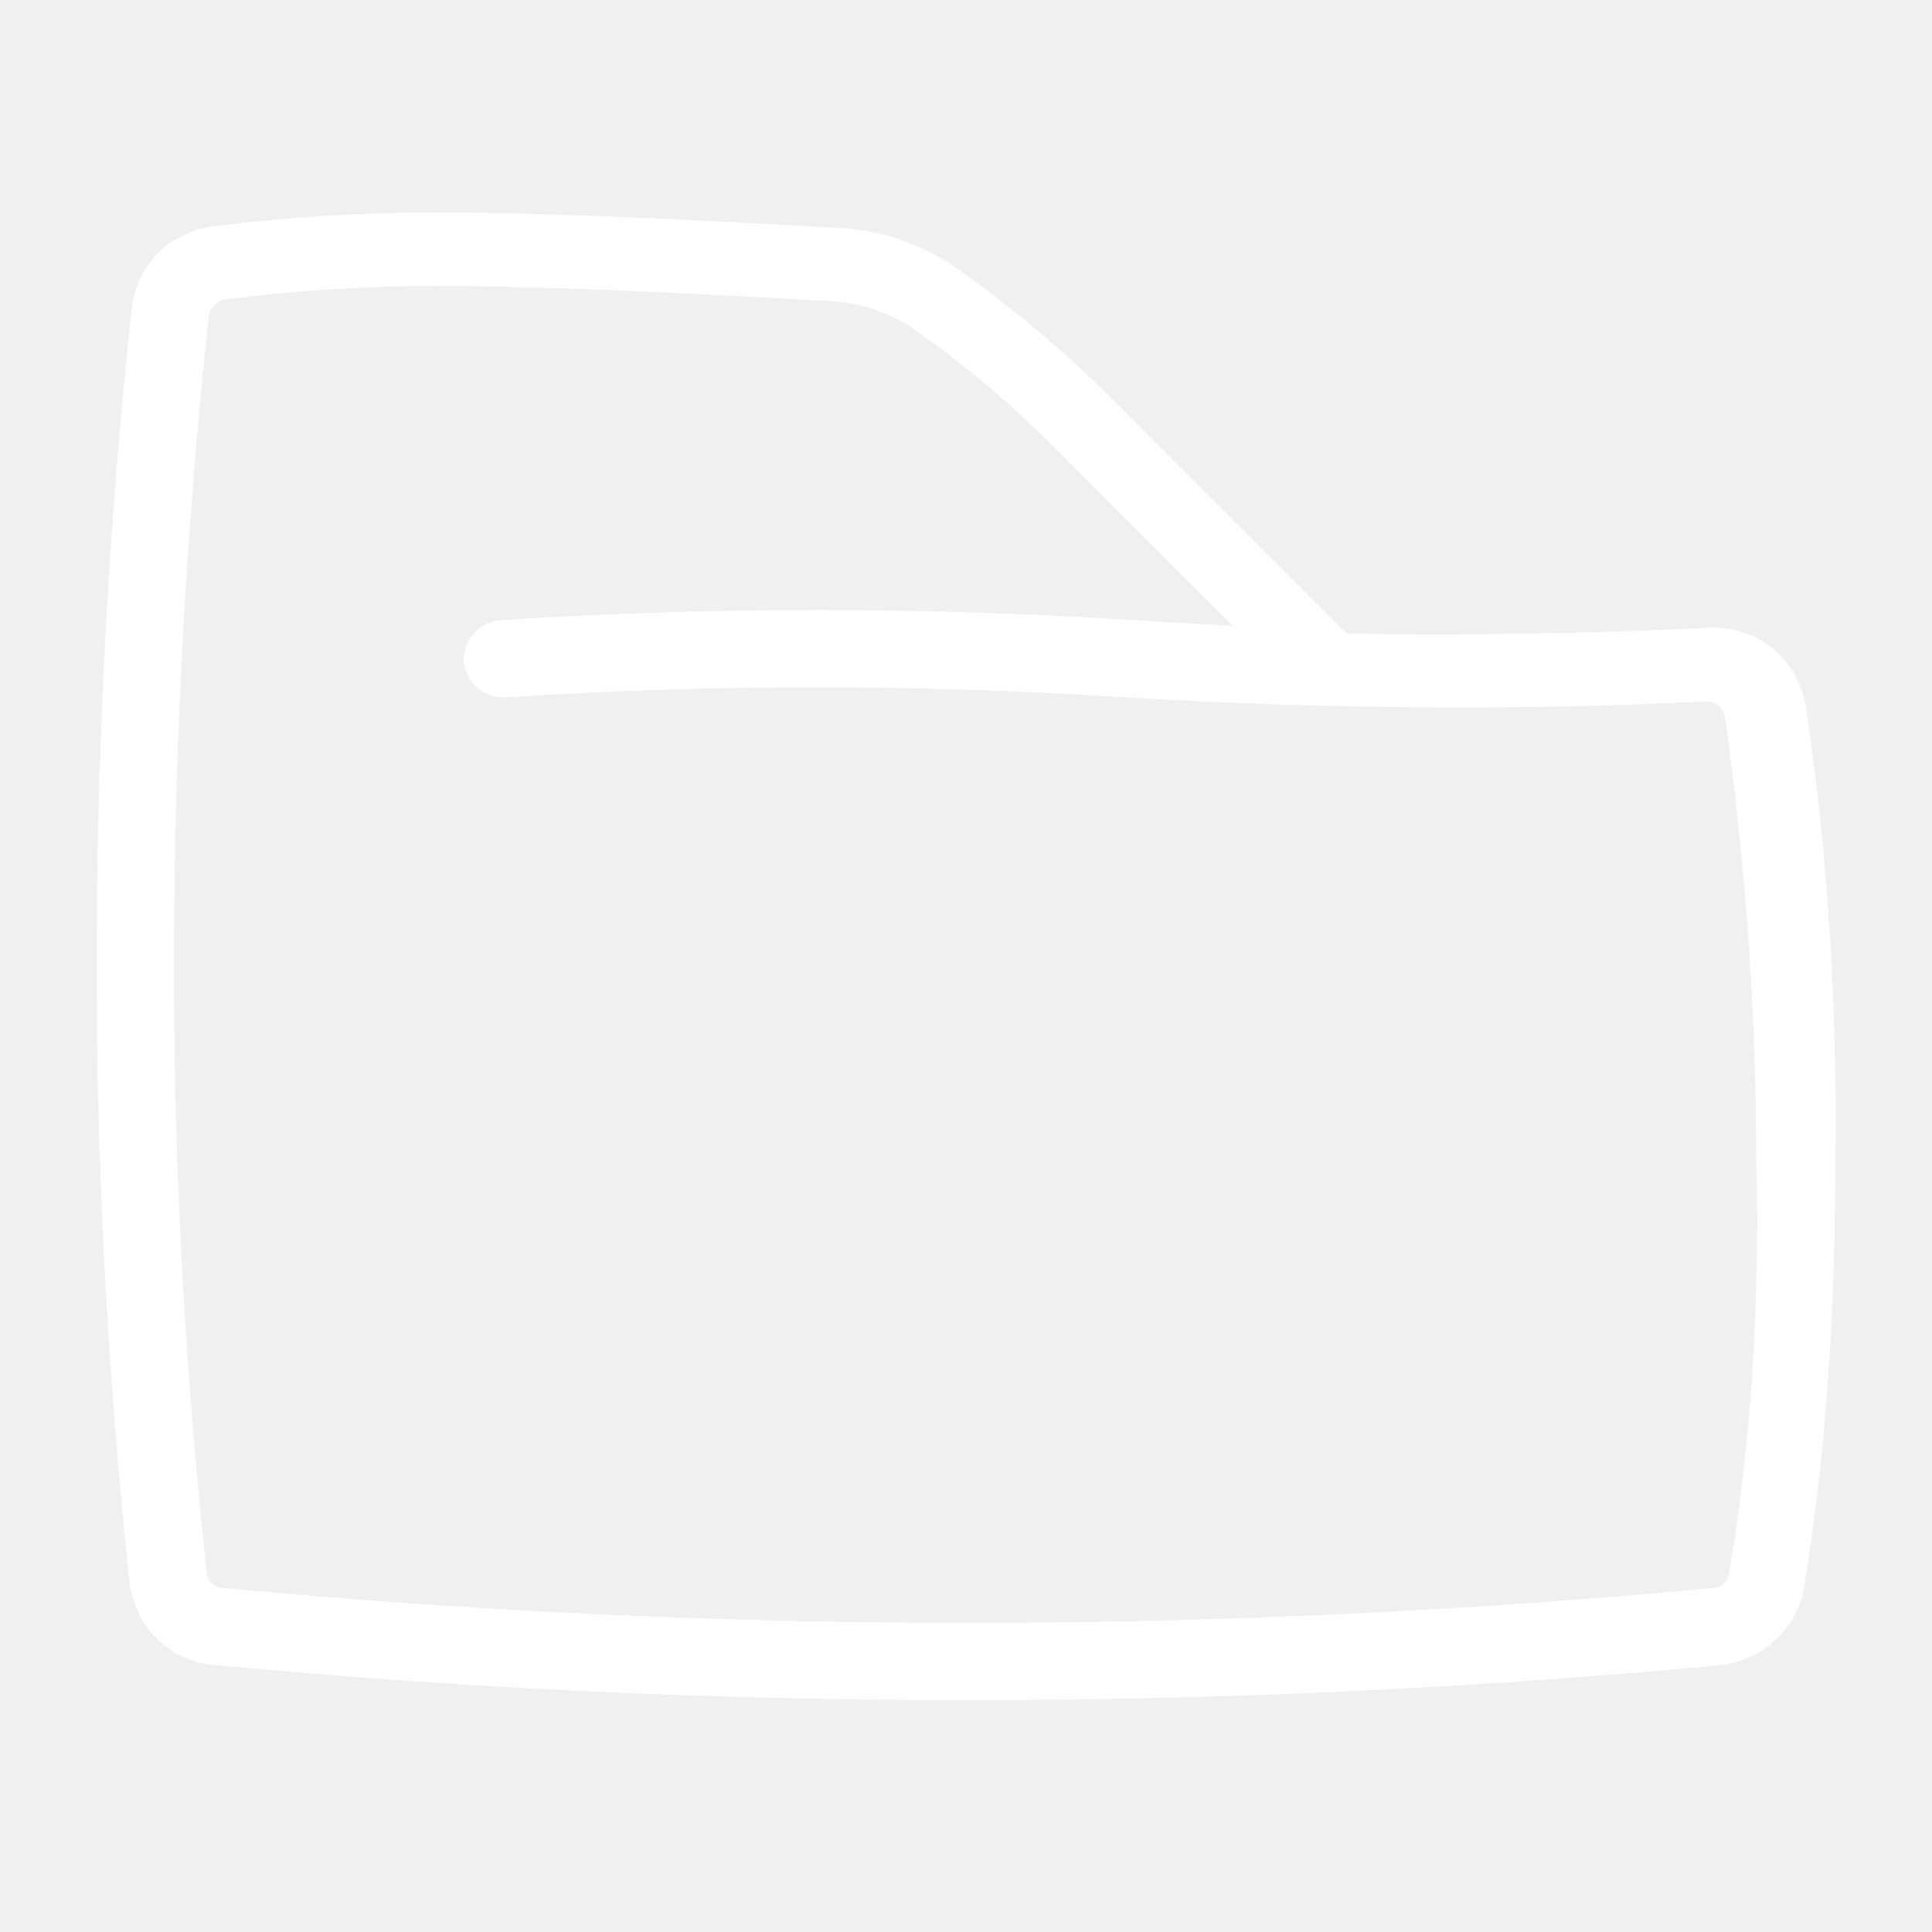
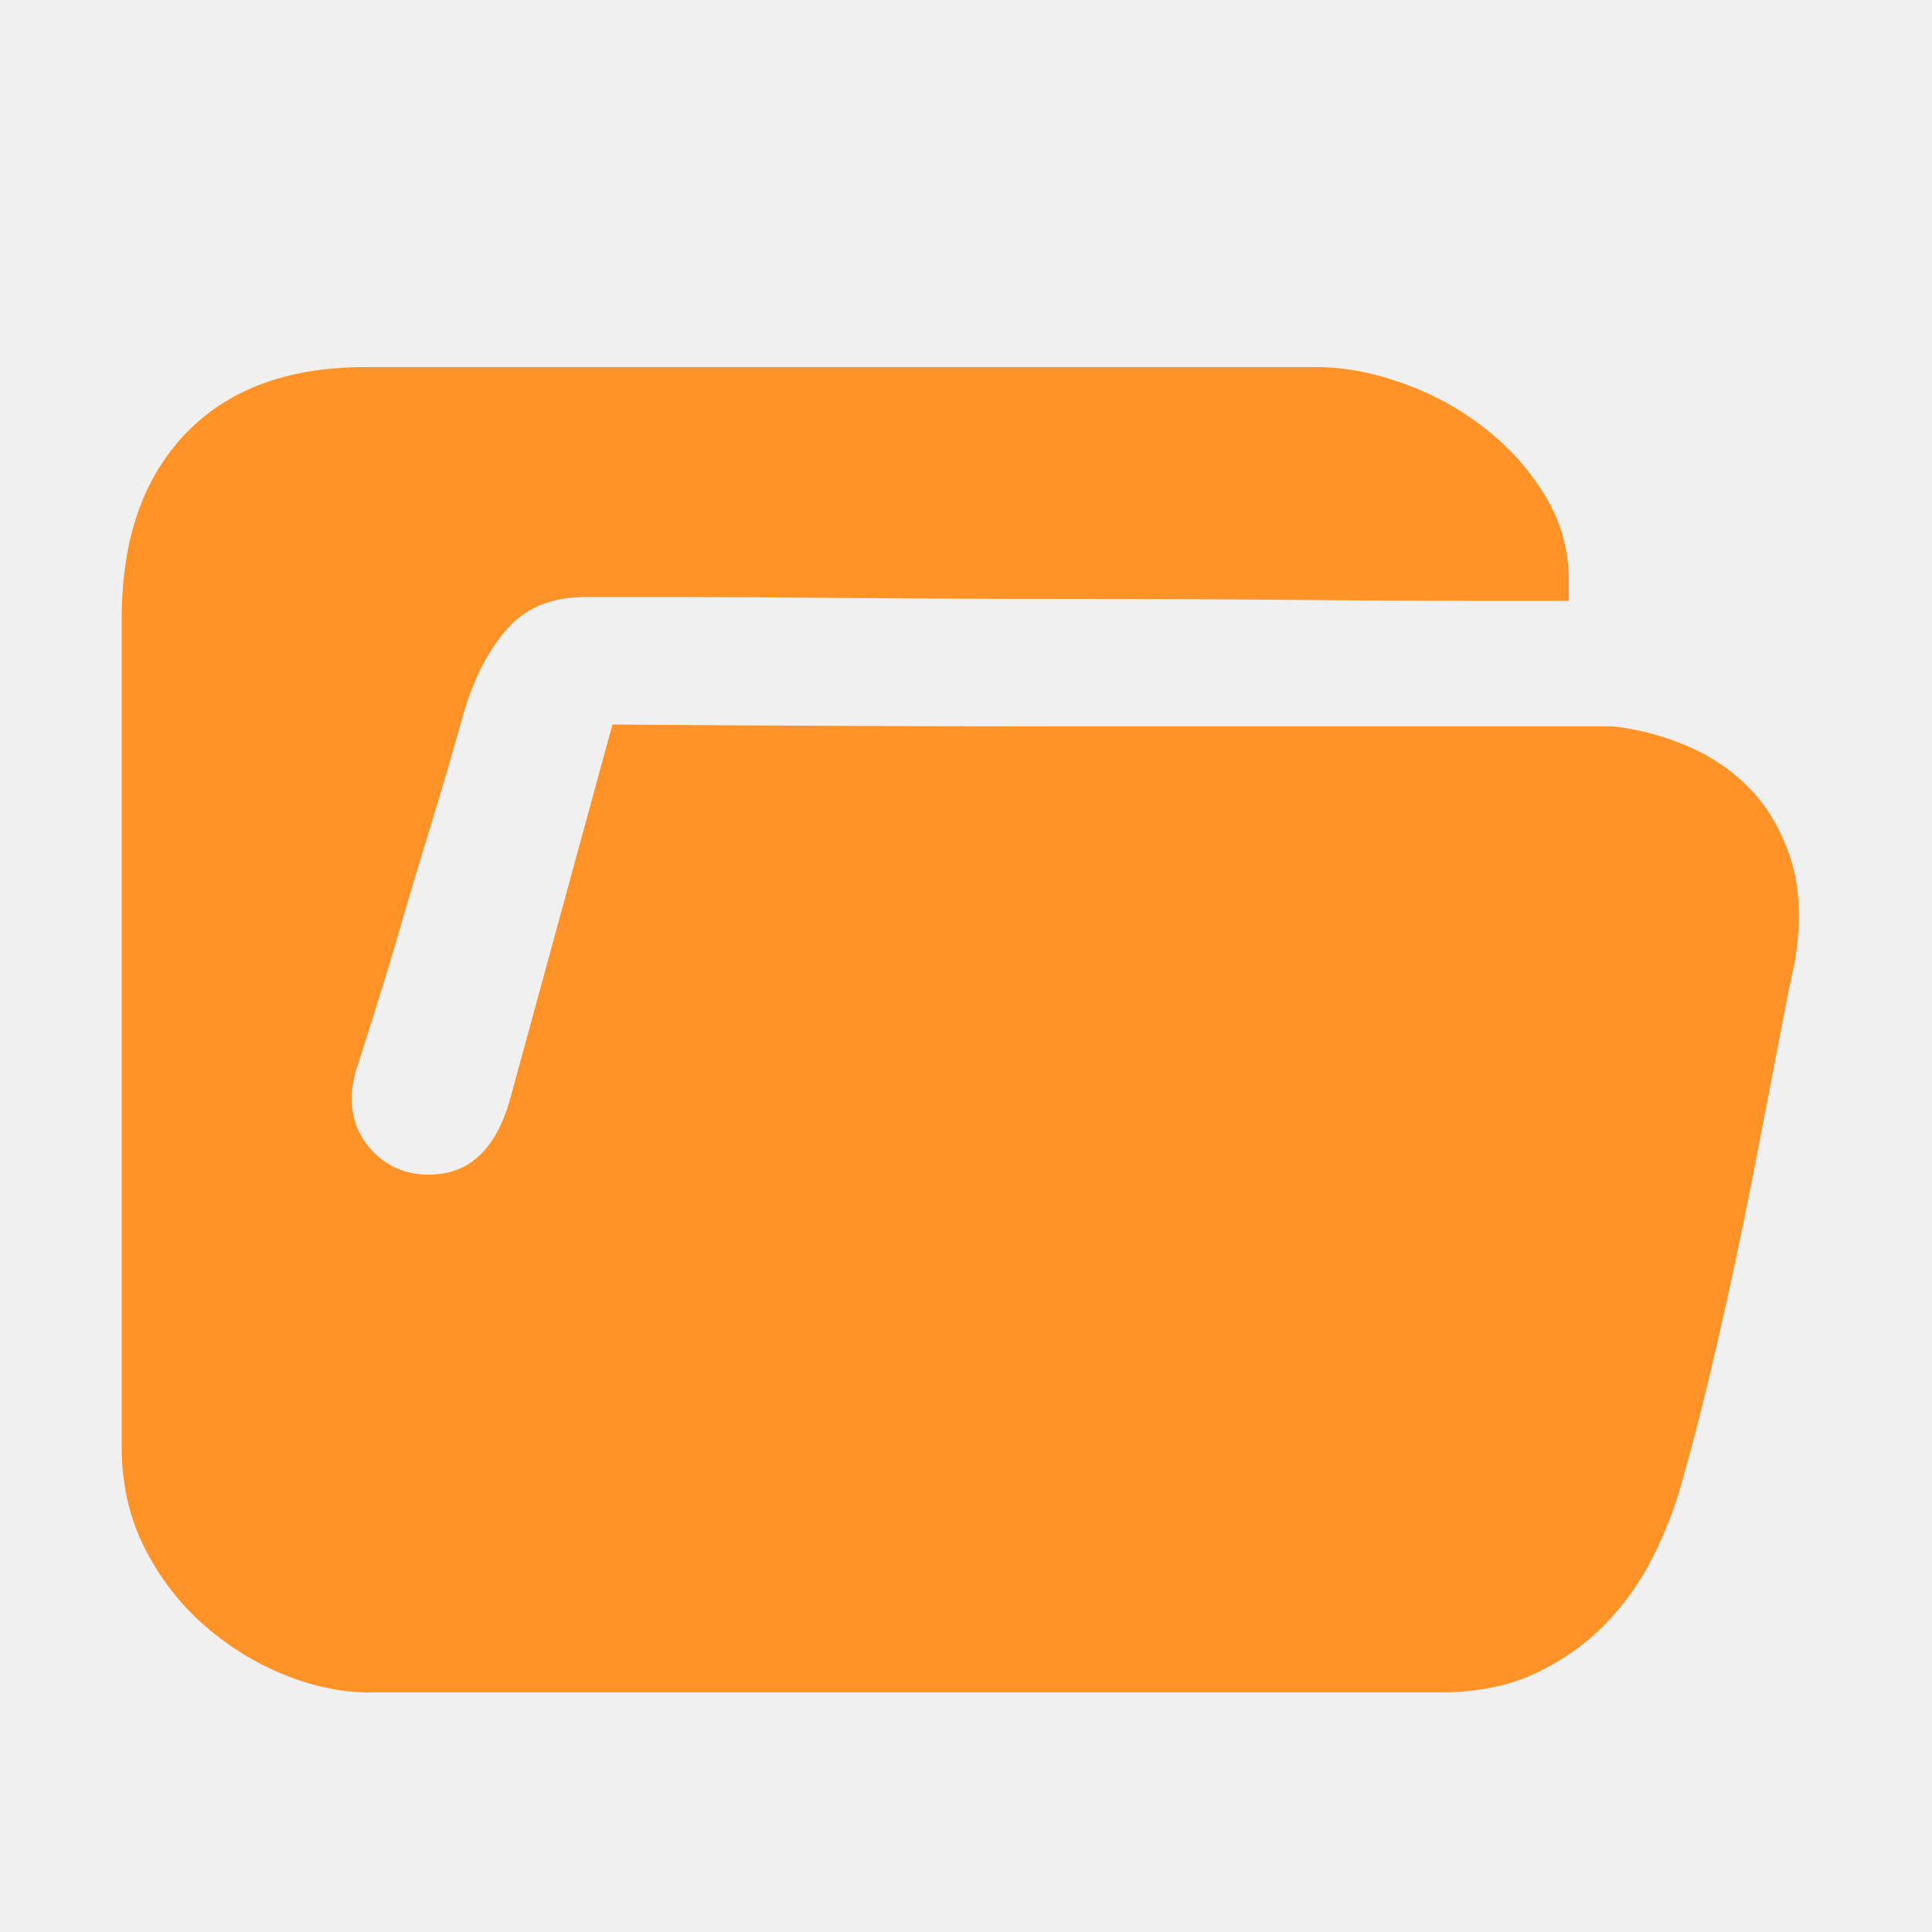
- <svg xmlns="http://www.w3.org/2000/svg" t="1718629265315" class="icon" viewBox="0 0 1024 1024" version="1.1" p-id="3458" width="200" height="200">
-   <path d="M957.44 376.832c-3.072-26.624-25.6-46.08-53.248-44.032-62.464 3.072-125.952 4.096-190.464 3.072 0-1.024-1.024-1.024-2.048-2.048l-112.64-112.64c-27.648-28.672-57.344-54.272-90.112-77.824-20.48-14.336-41.984-21.504-64.512-22.528-106.496-6.144-169.984-8.192-212.992-8.192-37.888 0-74.752 2.048-117.76 7.168-24.576 3.072-41.984 21.504-44.032 45.056C57.344 279.552 51.2 396.288 51.2 512c0 110.592 6.144 220.16 17.408 326.656 3.072 24.576 22.528 43.008 47.104 44.032C246.784 894.976 380.928 901.12 513.024 901.12s266.24-6.144 397.312-18.432c23.552-2.048 43.008-19.456 46.08-43.008 11.264-68.608 16.384-142.336 16.384-225.28 1.024-81.92-4.096-162.816-15.36-237.568z m-40.96 456.704c-1.024 5.12-4.096 8.192-9.216 8.192C776.192 854.016 644.096 860.16 513.024 860.16s-263.168-6.144-394.24-18.432c-6.144 0-9.216-5.12-9.216-8.192C98.304 729.088 92.16 620.544 92.16 512c0-113.664 6.144-229.376 18.432-344.064 0-4.096 4.096-8.192 8.192-9.216 40.96-5.12 76.8-7.168 112.64-7.168 41.984 0 105.472 2.048 210.944 8.192 14.336 1.024 29.696 6.144 43.008 15.36 30.72 21.504 58.368 46.08 83.968 72.704l83.968 83.968-52.224-3.072c-111.616-7.168-224.256-7.168-335.872 0-11.264 1.024-19.456 10.24-19.456 21.504 1.024 11.264 10.24 19.456 21.504 19.456 109.568-7.168 220.16-7.168 329.728 0 105.472 6.144 208.896 7.168 307.2 2.048 5.12 0 9.216 3.072 10.24 9.216 10.24 73.728 16.384 152.576 16.384 232.448 2.048 81.92-3.072 153.6-14.336 220.16z" p-id="3459" fill="#ffffff" />
+ <svg xmlns="http://www.w3.org/2000/svg" t="1718869749331" class="icon" viewBox="0 0 1024 1024" version="1.1" p-id="1503" width="200" height="200">
+   <path d="M855.04 385.024q19.456 2.048 38.912 10.24t33.792 23.04 21.504 37.376 2.048 54.272q-2.048 8.192-8.192 40.448t-14.336 74.24-18.432 86.528-19.456 76.288q-5.12 18.432-14.848 37.888t-25.088 35.328-36.864 26.112-51.2 10.24l-567.296 0q-21.504 0-44.544-9.216t-42.496-26.112-31.744-40.96-12.288-53.76l0-439.296q0-62.464 33.792-97.792t95.232-35.328l503.808 0q22.528 0 46.592 8.704t43.52 24.064 31.744 35.84 12.288 44.032l0 11.264-53.248 0q-40.96 0-95.744-0.512t-116.736-0.512-115.712-0.512-92.672-0.512l-47.104 0q-26.624 0-41.472 16.896t-23.04 44.544q-8.192 29.696-18.432 62.976t-18.432 61.952q-10.24 33.792-20.48 65.536-2.048 8.192-2.048 13.312 0 17.408 11.776 29.184t29.184 11.776q31.744 0 43.008-39.936l54.272-198.656q133.12 1.024 243.712 1.024l286.72 0z" p-id="1504" fill="#ff9327" />
</svg>
